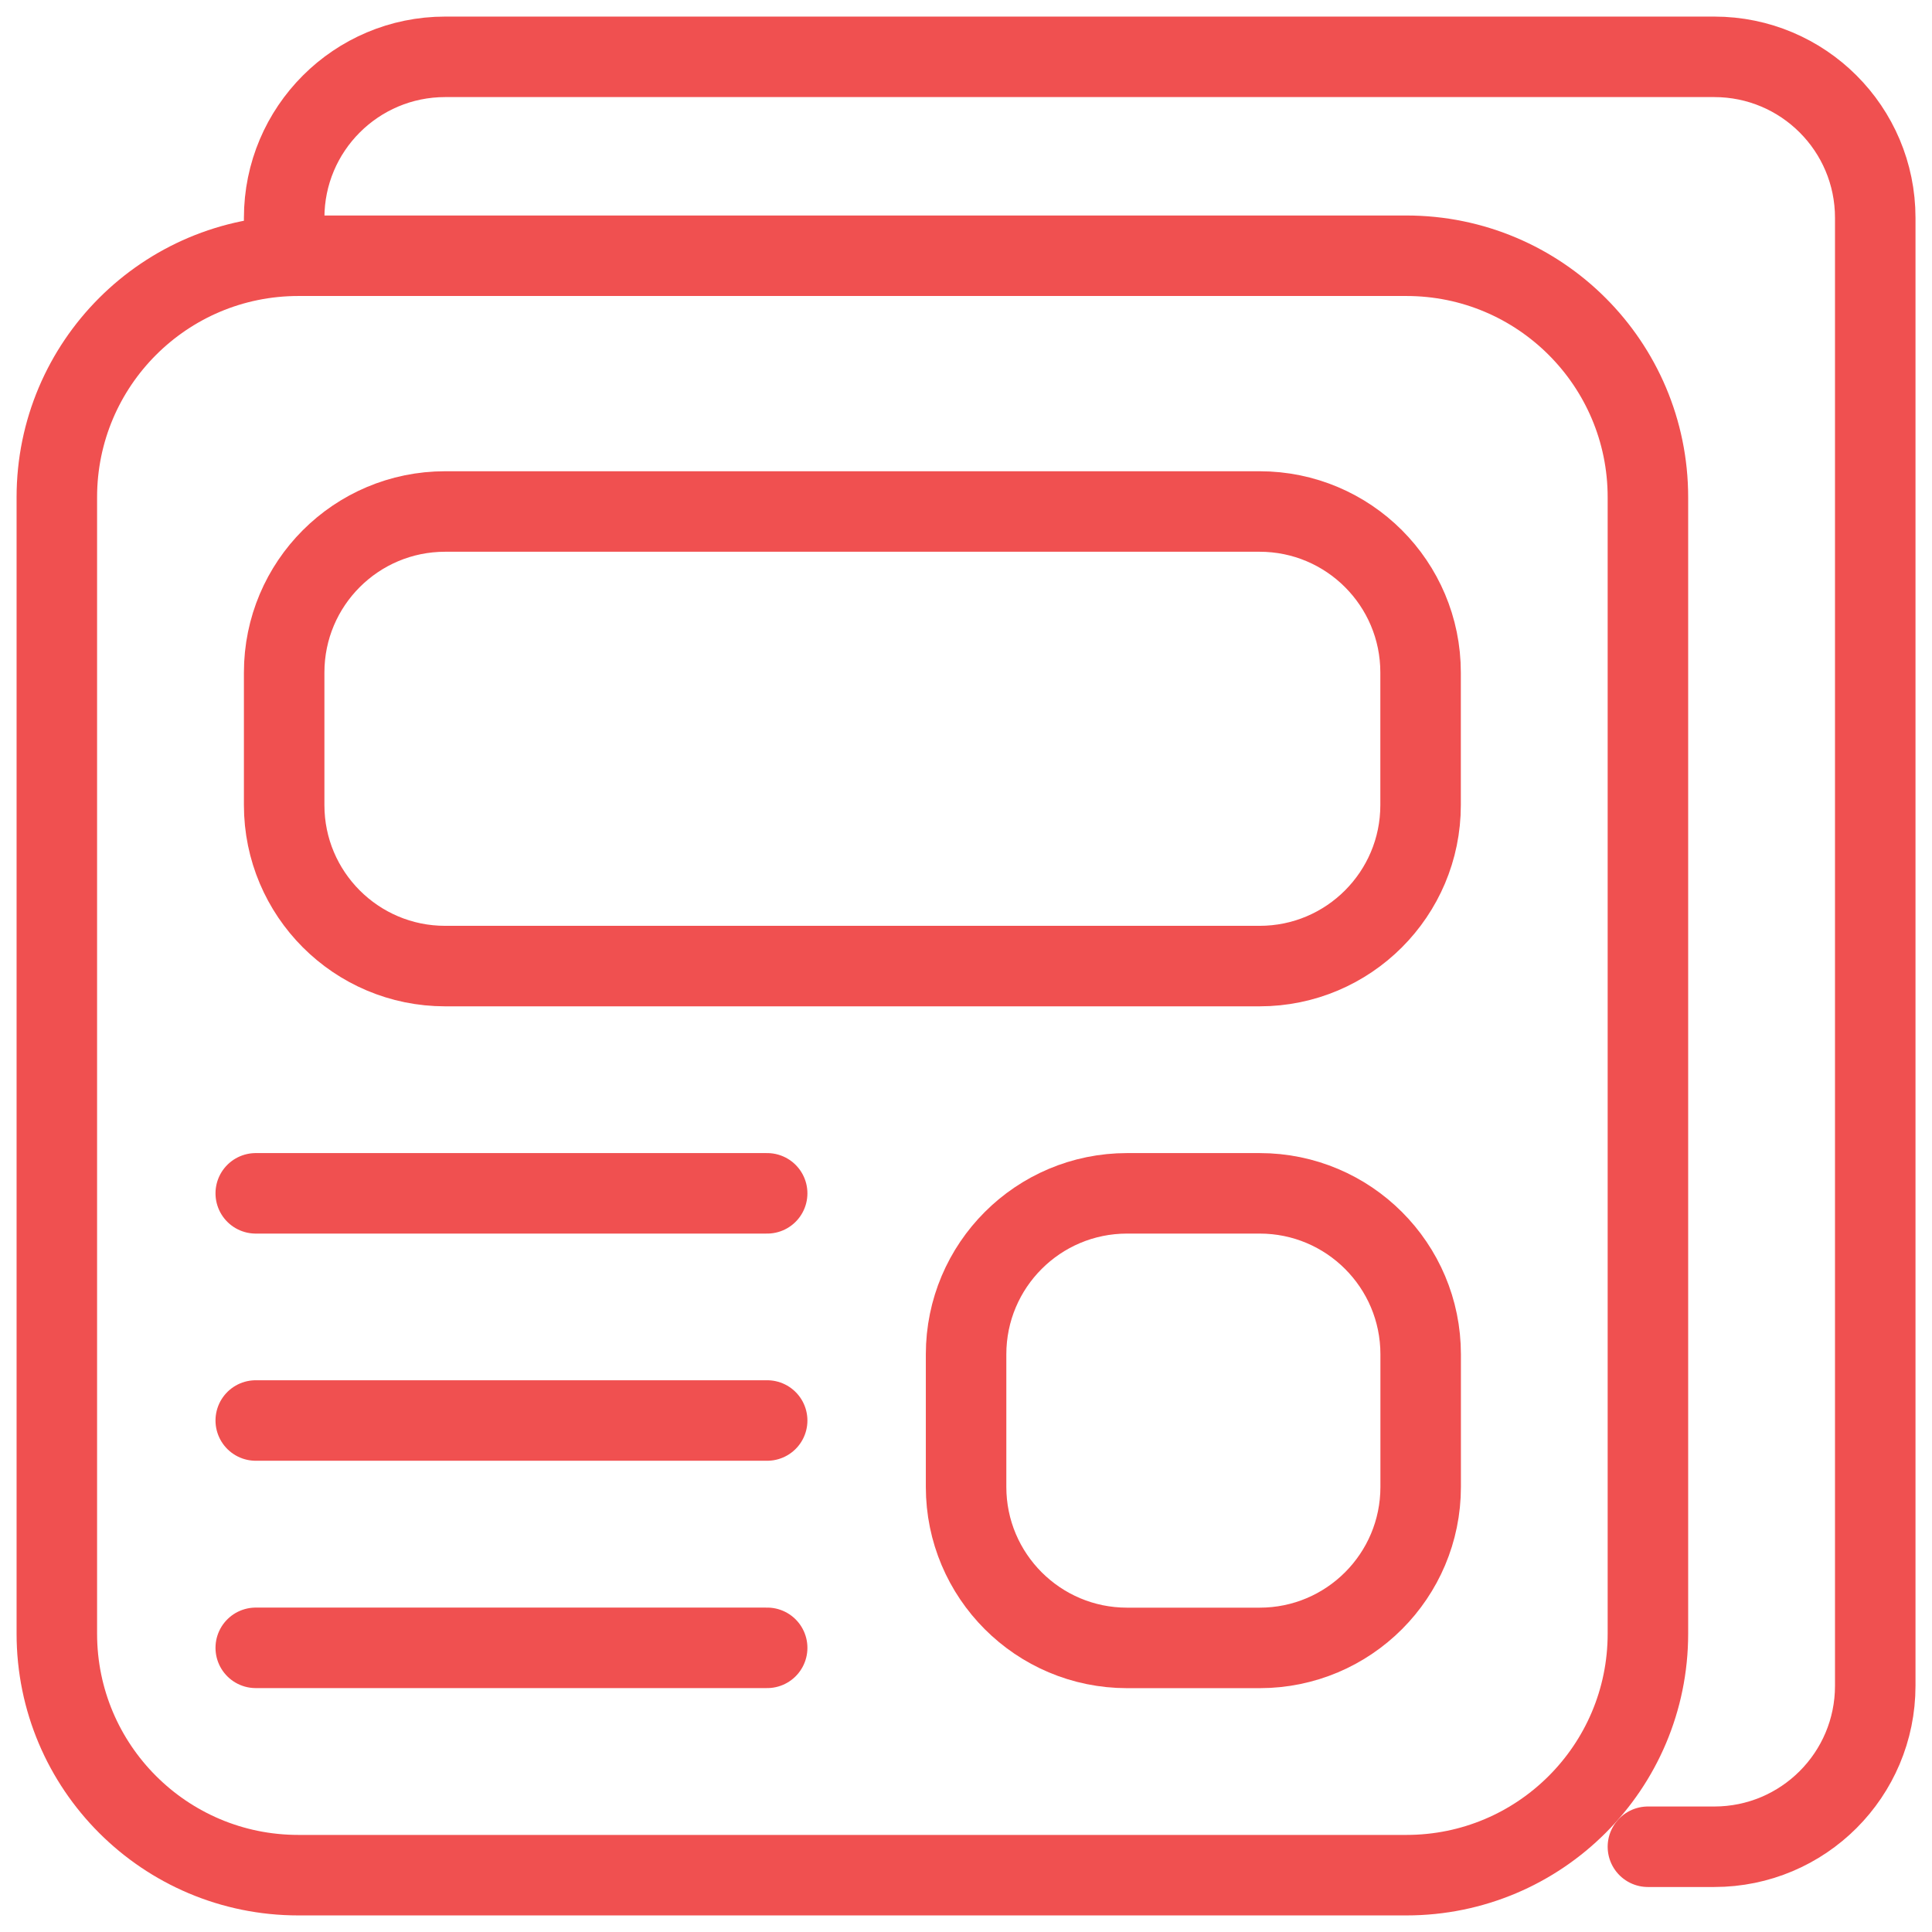
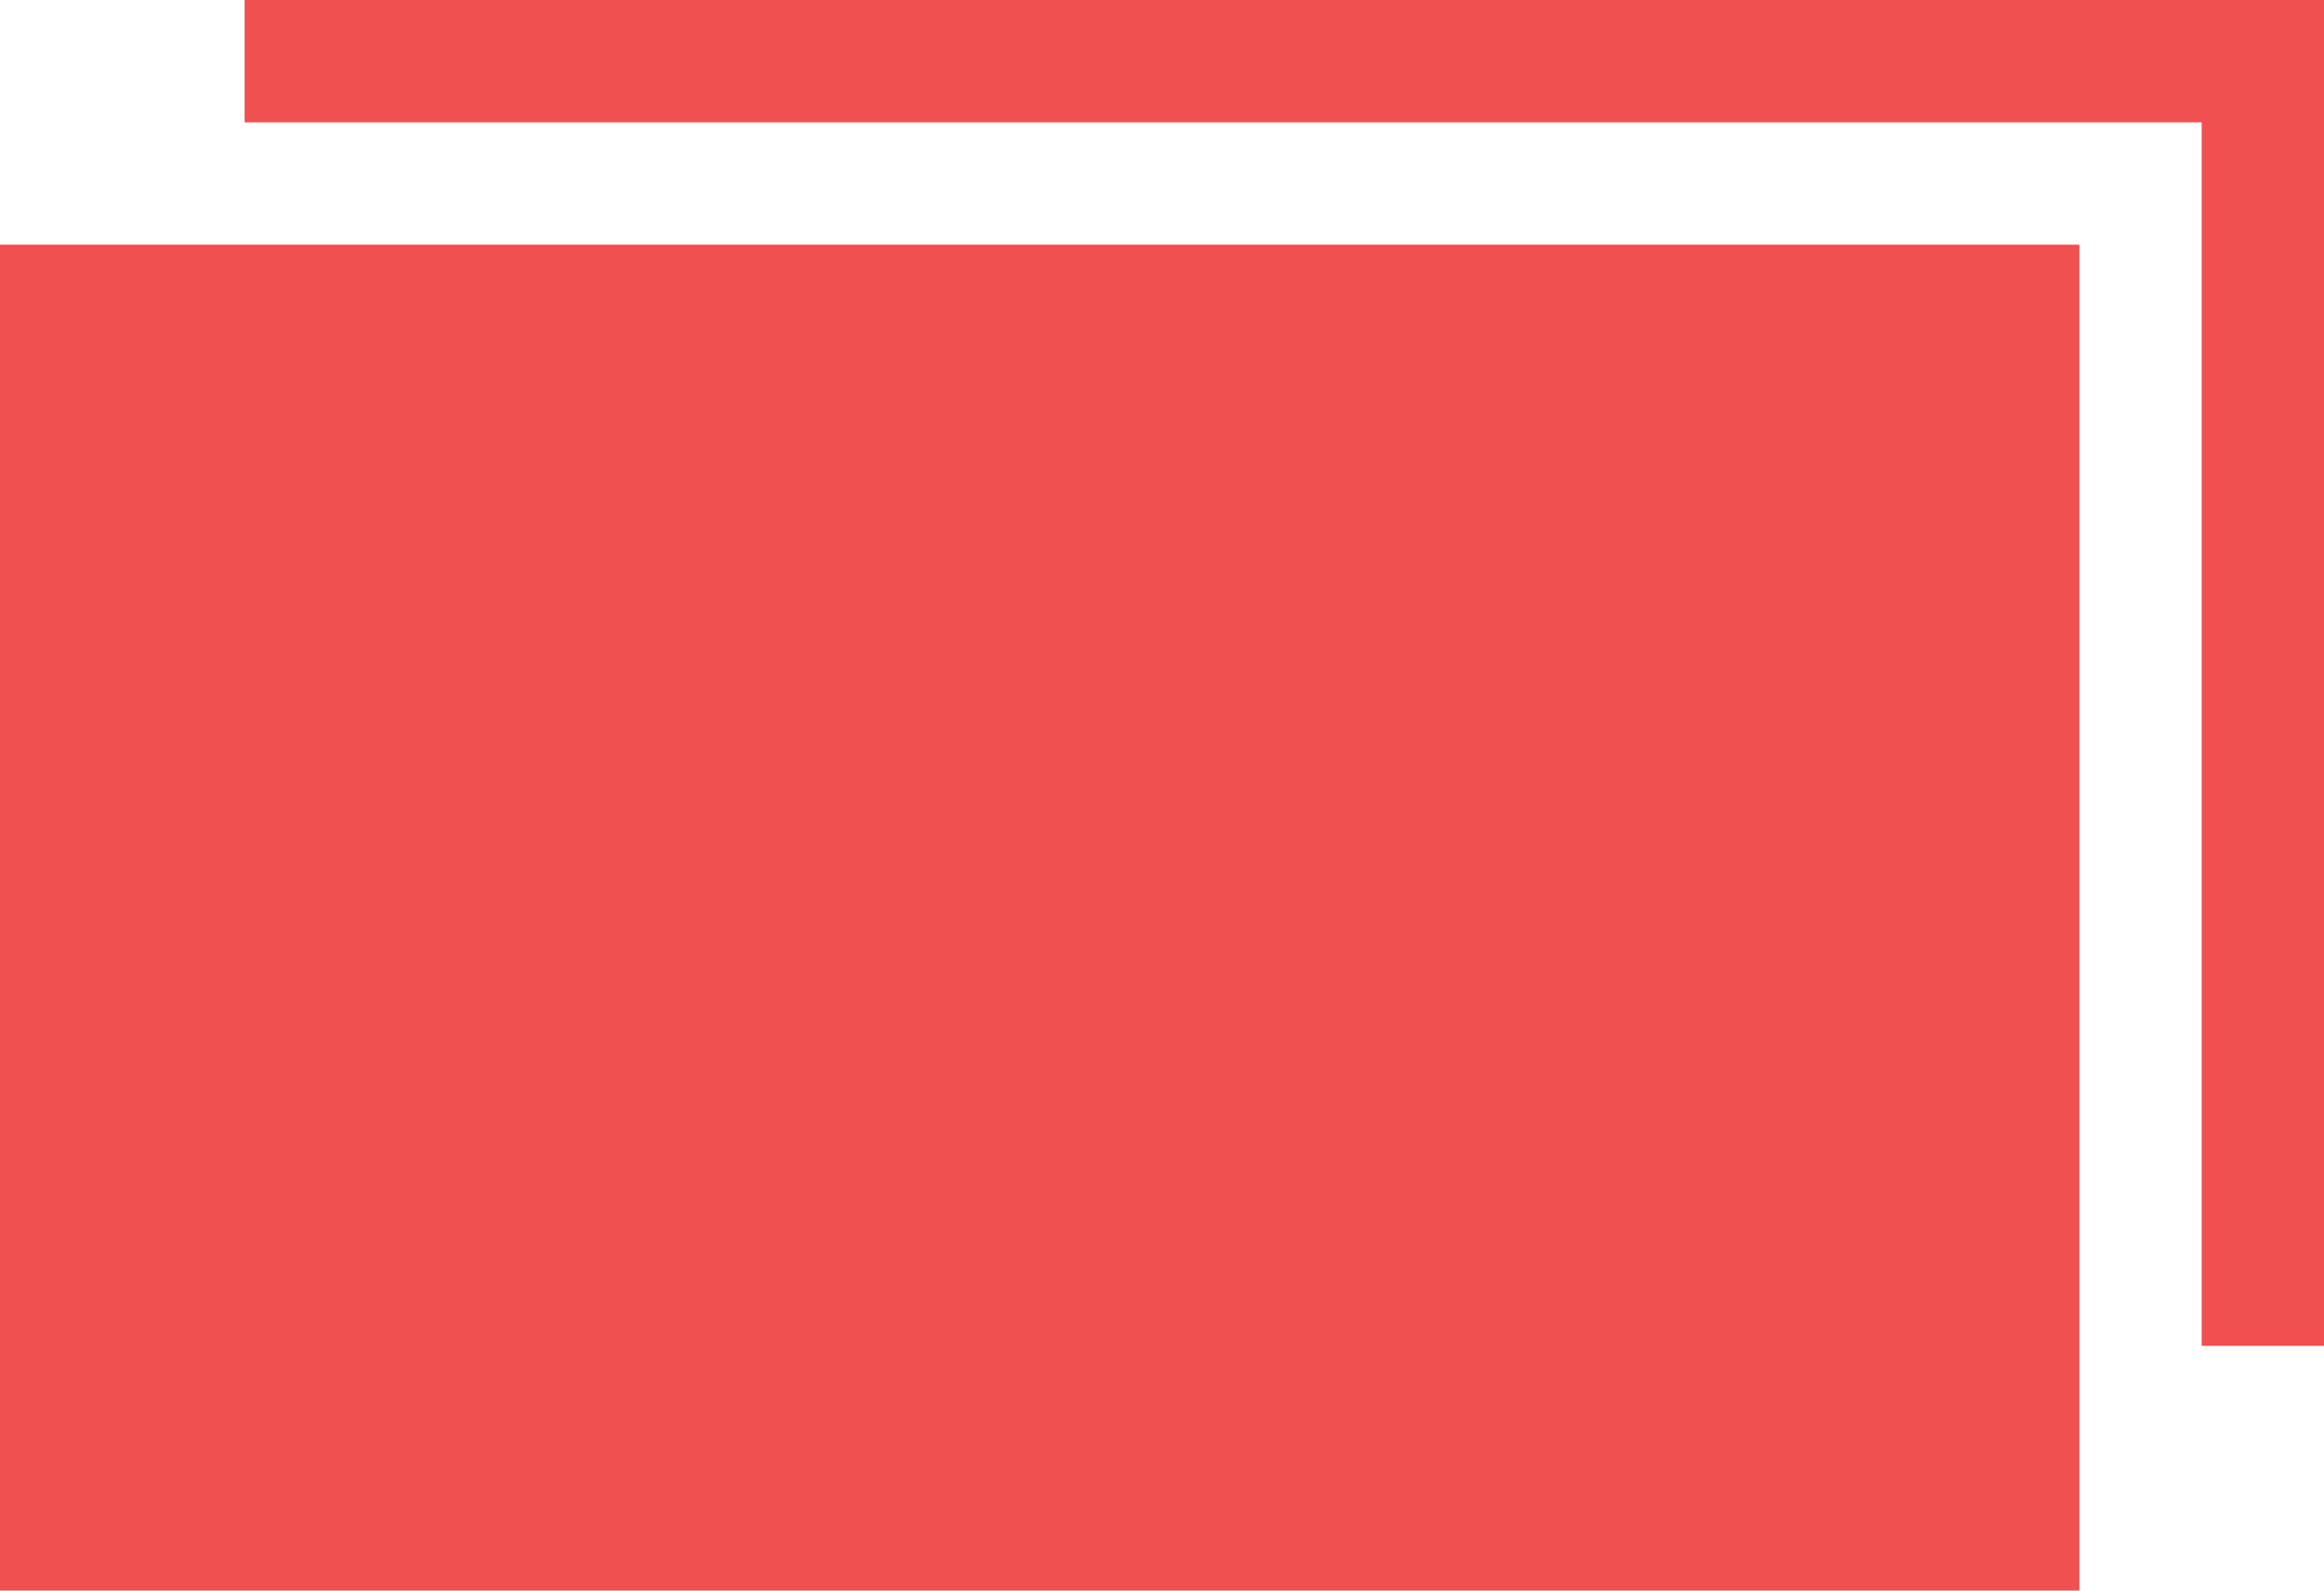
- <svg xmlns="http://www.w3.org/2000/svg" width="24" height="24" viewBox="0 0 24 24" fill="none">
-   <path d="M0.706 20.294V6.177C0.706 4.52 2.049 3.177 3.706 3.177H17.471C19.128 3.177 20.471 4.52 20.471 6.177V20.294C20.471 21.951 19.128 23.294 17.471 23.294H3.706C2.049 23.294 0.706 21.951 0.706 20.294Z" stroke="#F05050" stroke-linecap="round" stroke-linejoin="round" />
-   <path d="M3.177 14.824H9.53M17.647 8.354V10.001C17.647 11.105 16.752 12.001 15.647 12.001H5.53C4.425 12.001 3.53 11.105 3.53 10.001V8.354C3.53 7.249 4.425 6.354 5.53 6.354H15.647C16.752 6.354 17.647 7.249 17.647 8.354Z" stroke="#F05050" stroke-linecap="round" stroke-linejoin="round" />
-   <path d="M9.53 17.646H3.177" stroke="#F05050" stroke-linecap="round" stroke-linejoin="round" />
-   <path d="M3.177 20.47H9.53" stroke="#F05050" stroke-linecap="round" stroke-linejoin="round" />
-   <path d="M3.53 3.177V2.706C3.53 1.601 4.426 0.706 5.53 0.706H21.295C22.4 0.706 23.295 1.601 23.295 2.706V20.941C23.295 22.046 22.4 22.941 21.295 22.941H20.471M17.648 16.824V18.471C17.648 19.575 16.753 20.471 15.648 20.471H14.001C12.896 20.471 12.001 19.575 12.001 18.471V16.824C12.001 15.719 12.896 14.824 14.001 14.824H15.648C16.753 14.824 17.648 15.719 17.648 16.824Z" stroke="#F05050" stroke-linecap="round" stroke-linejoin="round" />
+ <svg xmlns="http://www.w3.org/2000/svg" width="19" height="13" viewBox="0 0 19 13" fill="none">
+   <path d="M0 2V13H17V2H0Z" fill="#F05050" />
+   <path fill-rule="evenodd" clip-rule="evenodd" d="M2 1V0H19V11H18V1H2Z" fill="#F05050" />
</svg>
